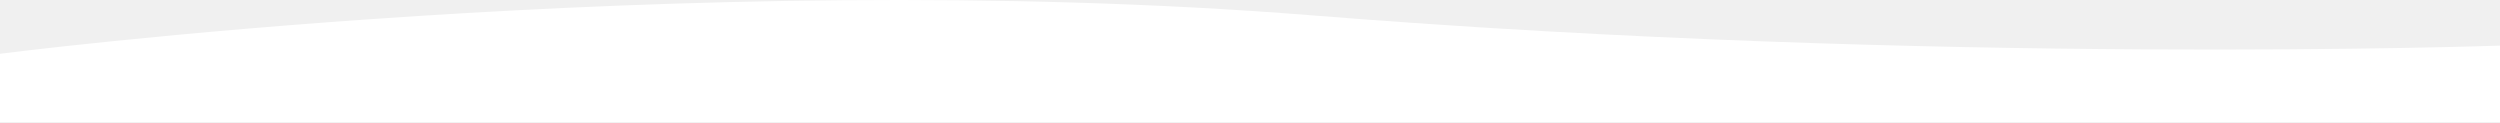
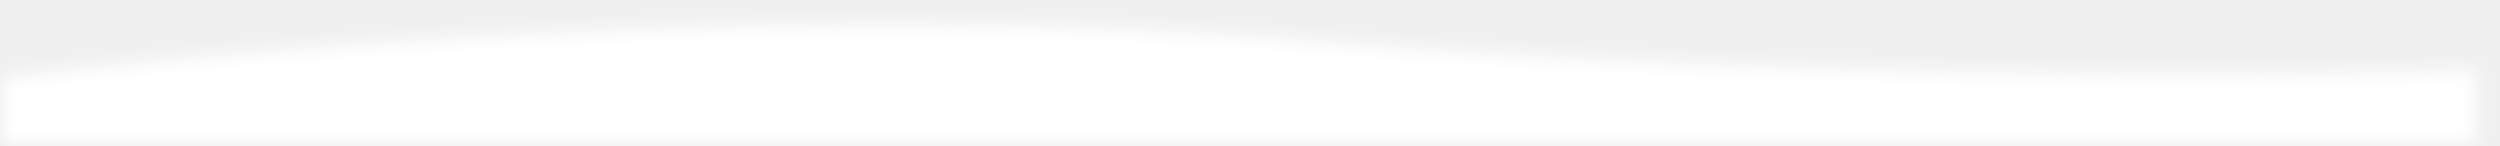
- <svg xmlns="http://www.w3.org/2000/svg" width="1835px" height="90px" viewBox="0 0 1835 90" version="1.1">
-   <g stroke="none">
-     <path d="M-2,39.716 C-2,39.716 503.372,-25.62 963.372,11.309 C1423.372,48.237 1835,33.471 1835,33.471 L1835,89.63 L-2,89.63 L-2,39.716 Z" id="Path-2" fill="#FFFFFF" />
+ <svg xmlns="http://www.w3.org/2000/svg" width="1855px" height="108px" viewBox="0 0 1855 108" version="1.1">
+   <defs>
+     <filter x="-50%" y="-50%" width="200%" height="200%" filterUnits="objectBoundingBox" id="filter-1">
+       <feGaussianBlur stdDeviation="6.324" in="SourceGraphic" result="blur" />
+     </filter>
+   </defs>
+   <g id="Page-1" stroke="none" stroke-width="1" fill="none" fill-rule="evenodd">
+     <path d="M0,58.086 C0,58.086 505.372,-7.25 965.372,29.679 C1425.372,66.607 1837,51.841 1837,51.841 L1837,108 L2.86e-06,108 L0,58.086 L0,58.086 Z" id="Path-2" fill="#FFFFFF" filter="url(#filter-1)" />
  </g>
</svg>
